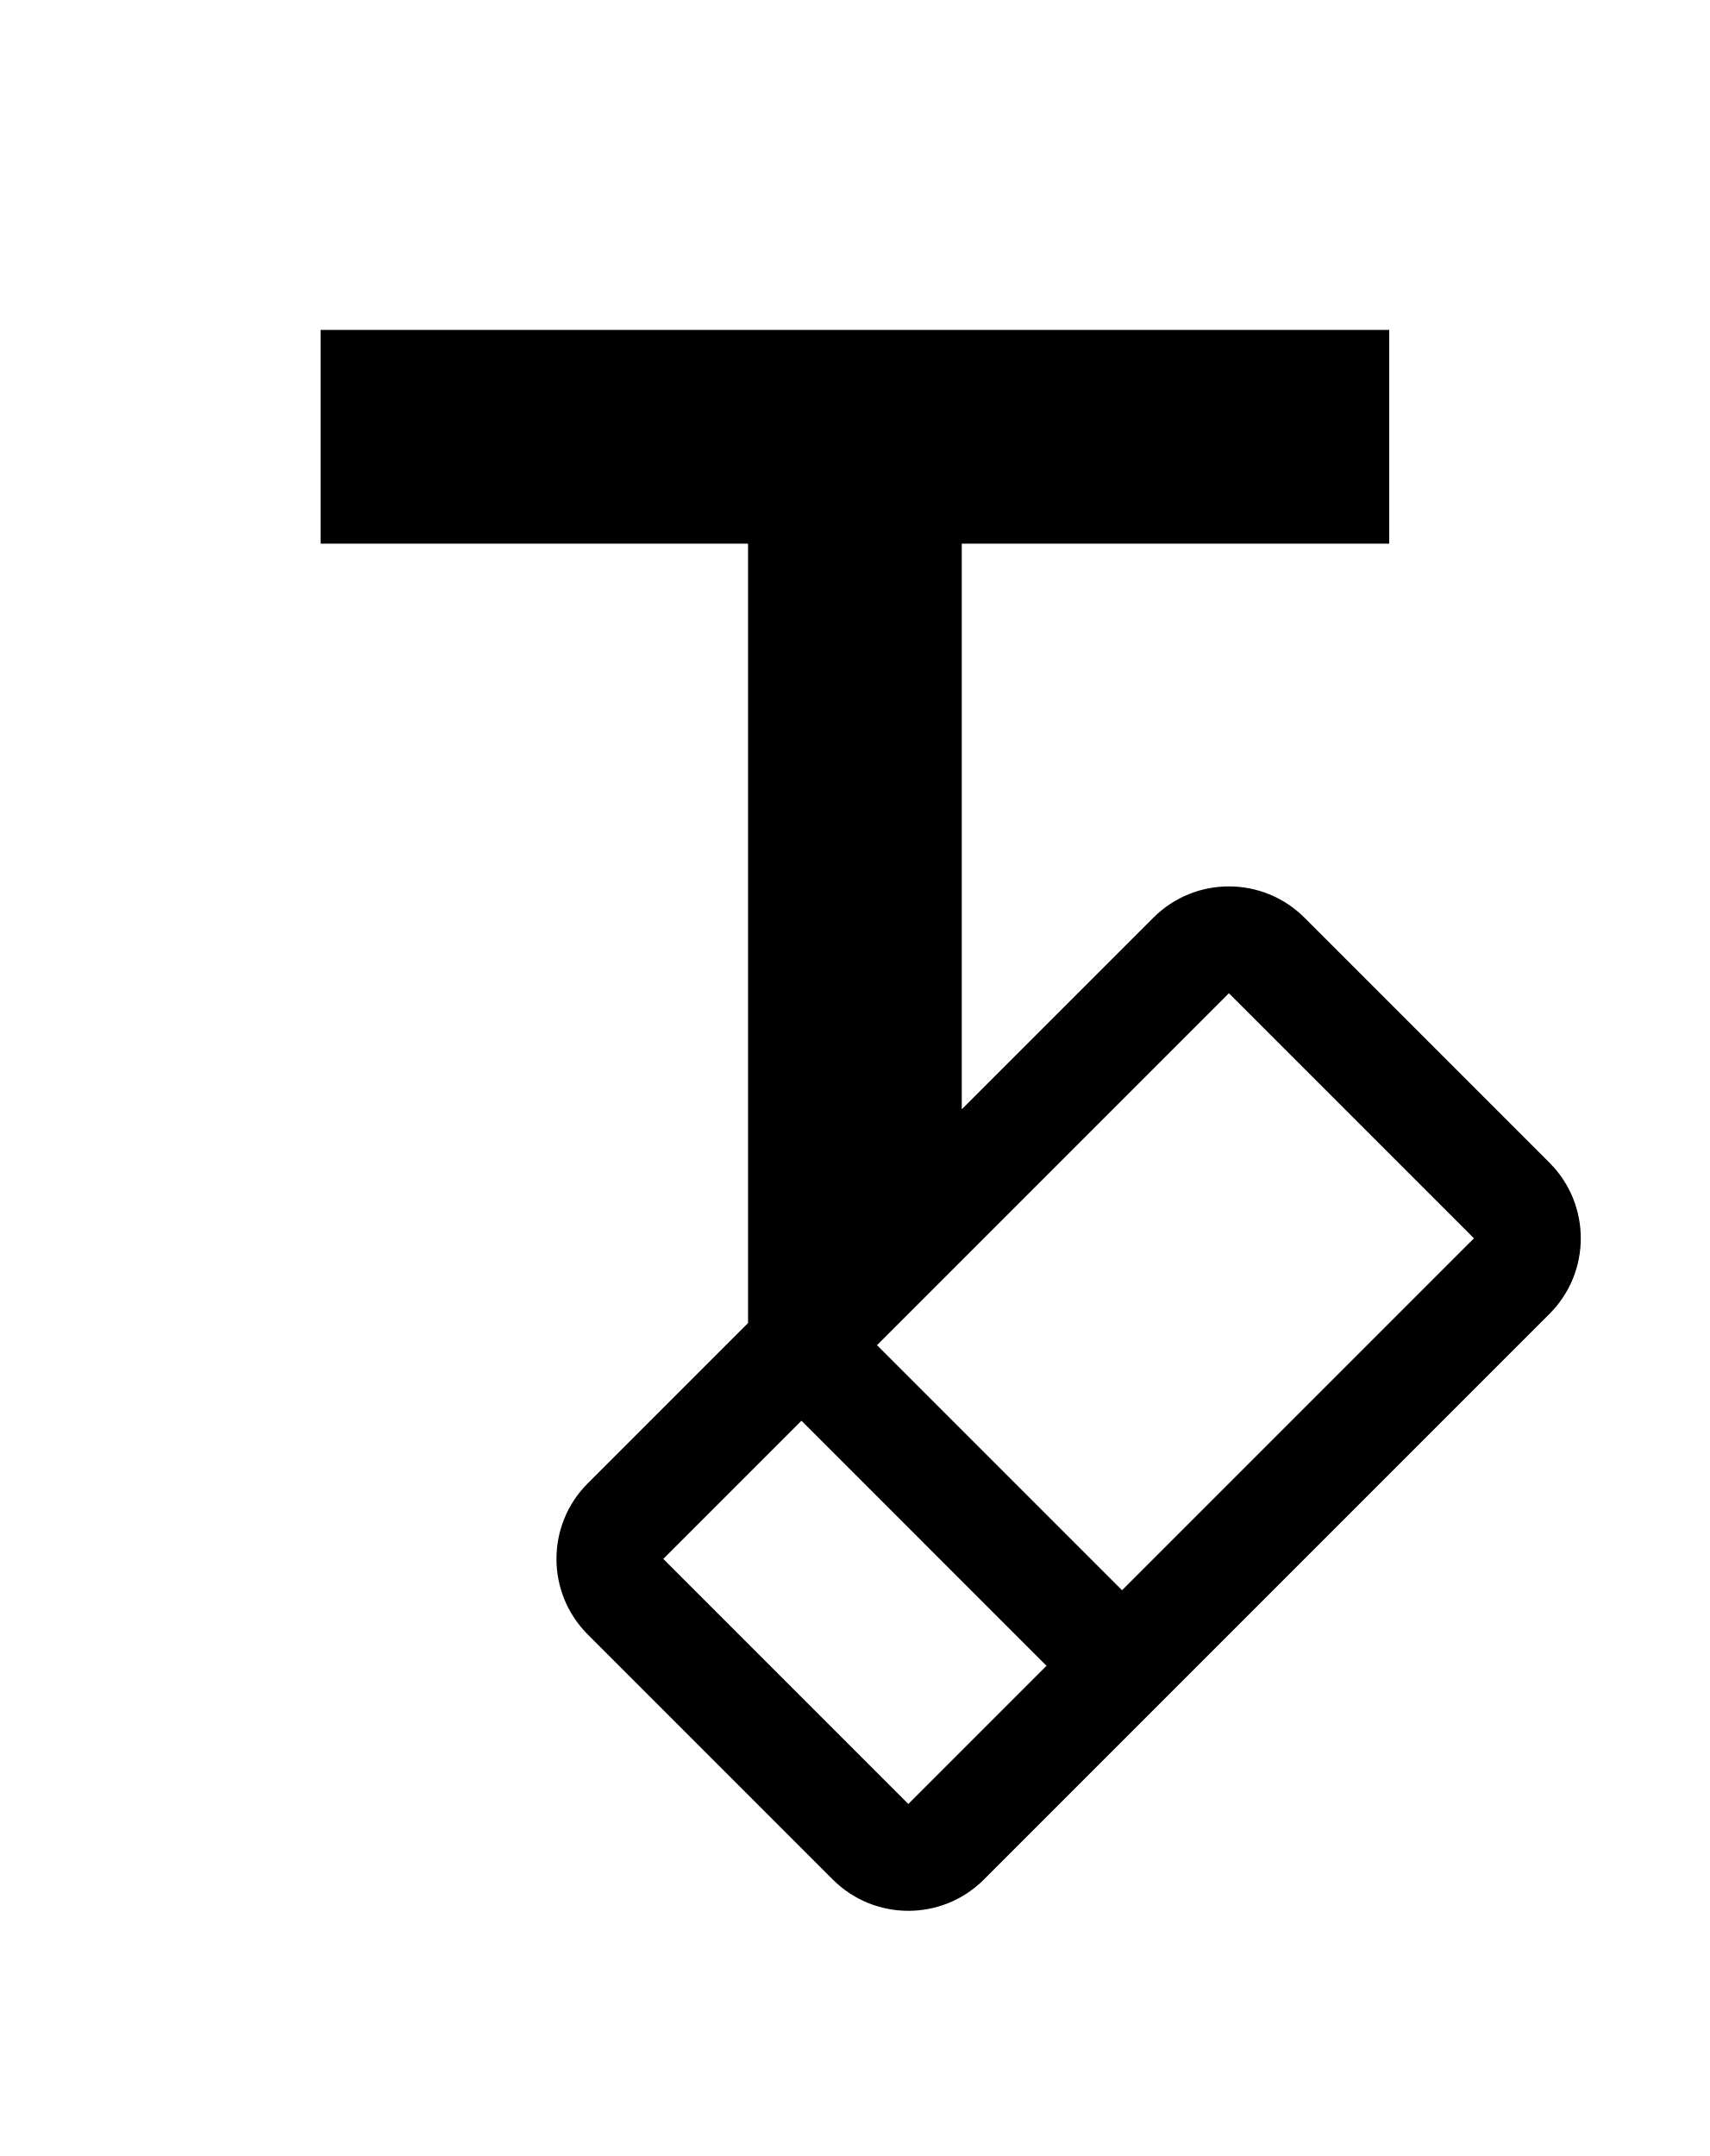
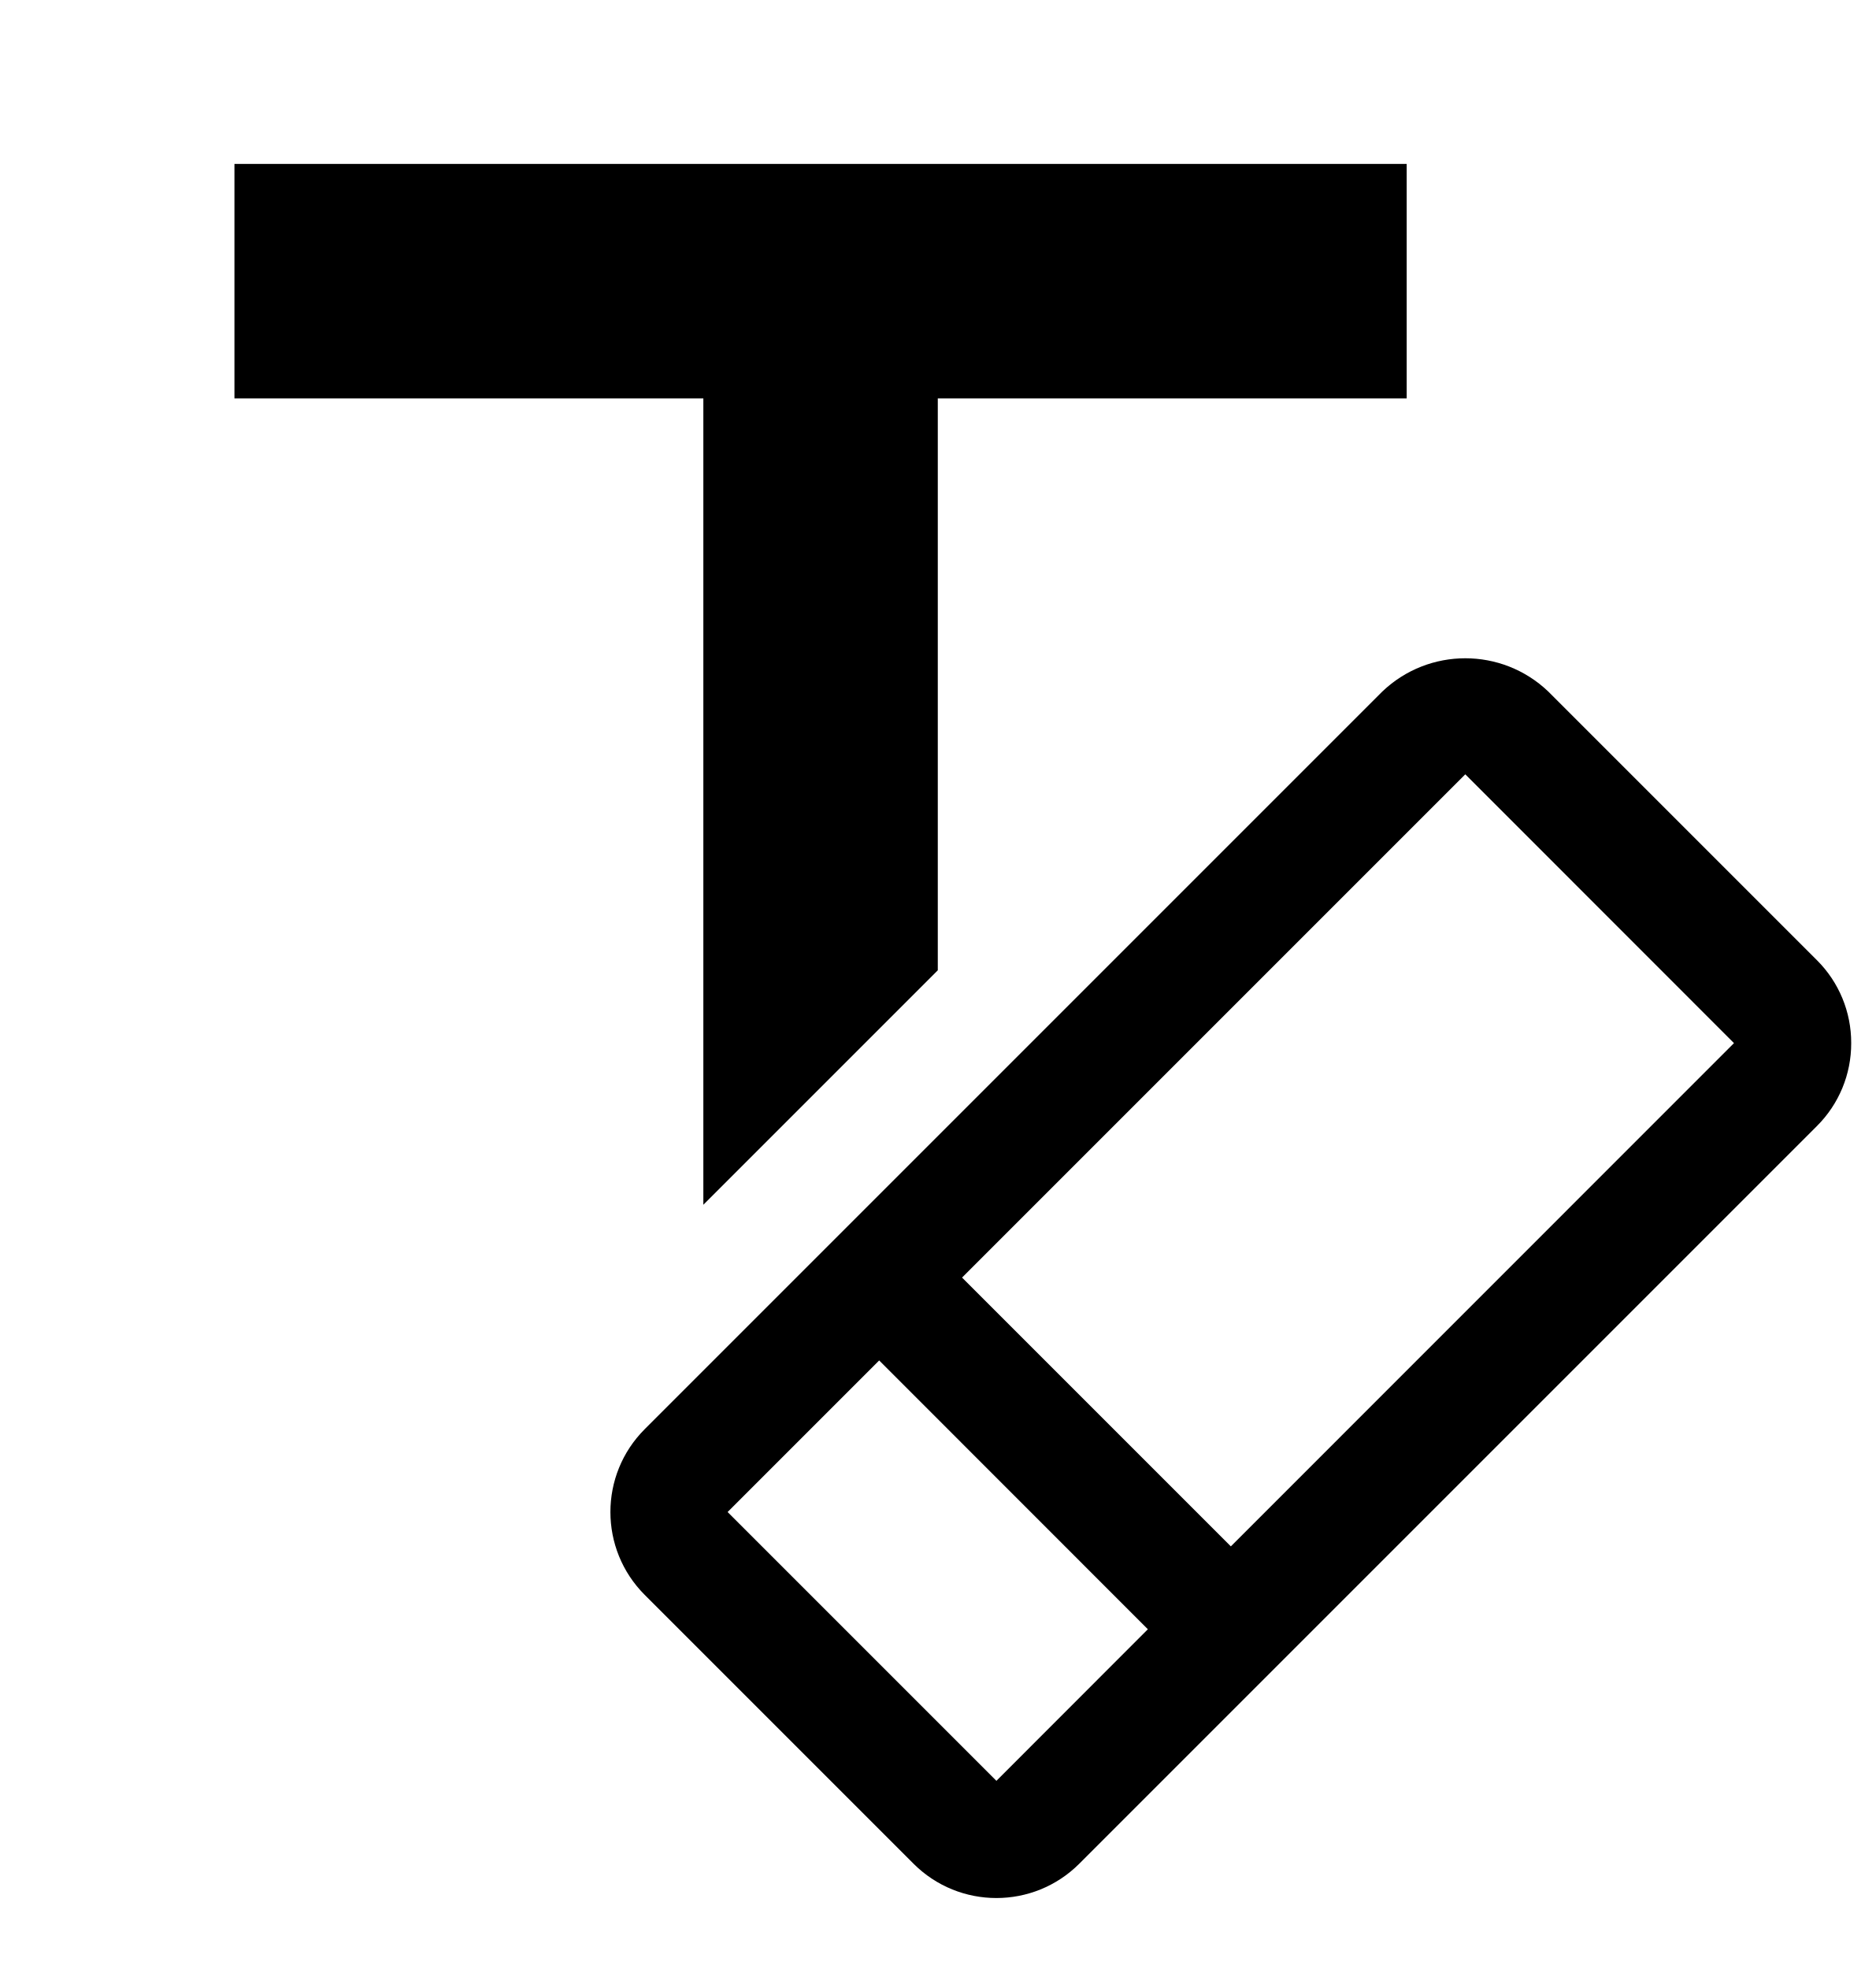
<svg xmlns="http://www.w3.org/2000/svg" xmlns:xlink="http://www.w3.org/1999/xlink">
  <symbol id="remove-format" viewBox="0 0 16 16">
-     <path fill="currentColor" d="M14.5,8.793,12.207,6.5a1,1,0,0,0-1.414,0L9,8.293V3h4V1H3V3H7v7.293l-1.5,1.5a1,1,0,0,0,0,1.414L7.793,15.5a1,1,0,0,0,1.414,0L14.5,10.207A1,1,0,0,0,14.5,8.793Zm-6,6L6.207,12.5,7.5,11.207,9.793,13.5Zm2-2L8.207,10.5,11.5,7.207,13.793,9.5Z" />
+     <path fill="currentColor" d="M6,3H2V1H12V3H8V7.879l-2,2Zm9.792,5.5a.993.993,0,0,1-.292.707L9.207,15.5a1,1,0,0,1-1.414,0L5.5,13.207a1,1,0,0,1,0-1.414L11.793,5.5a1.025,1.025,0,0,1,1.414,0L15.5,7.793A.993.993,0,0,1,15.792,8.5Zm-6,5L7.5,11.207,6.207,12.5,8.5,14.793Zm5-5L12.5,6.207,8.207,10.5,10.5,12.793Z" />
  </symbol>
  <use xlink:href="#remove-format" viewBox="0 0 16 16" />
</svg>
